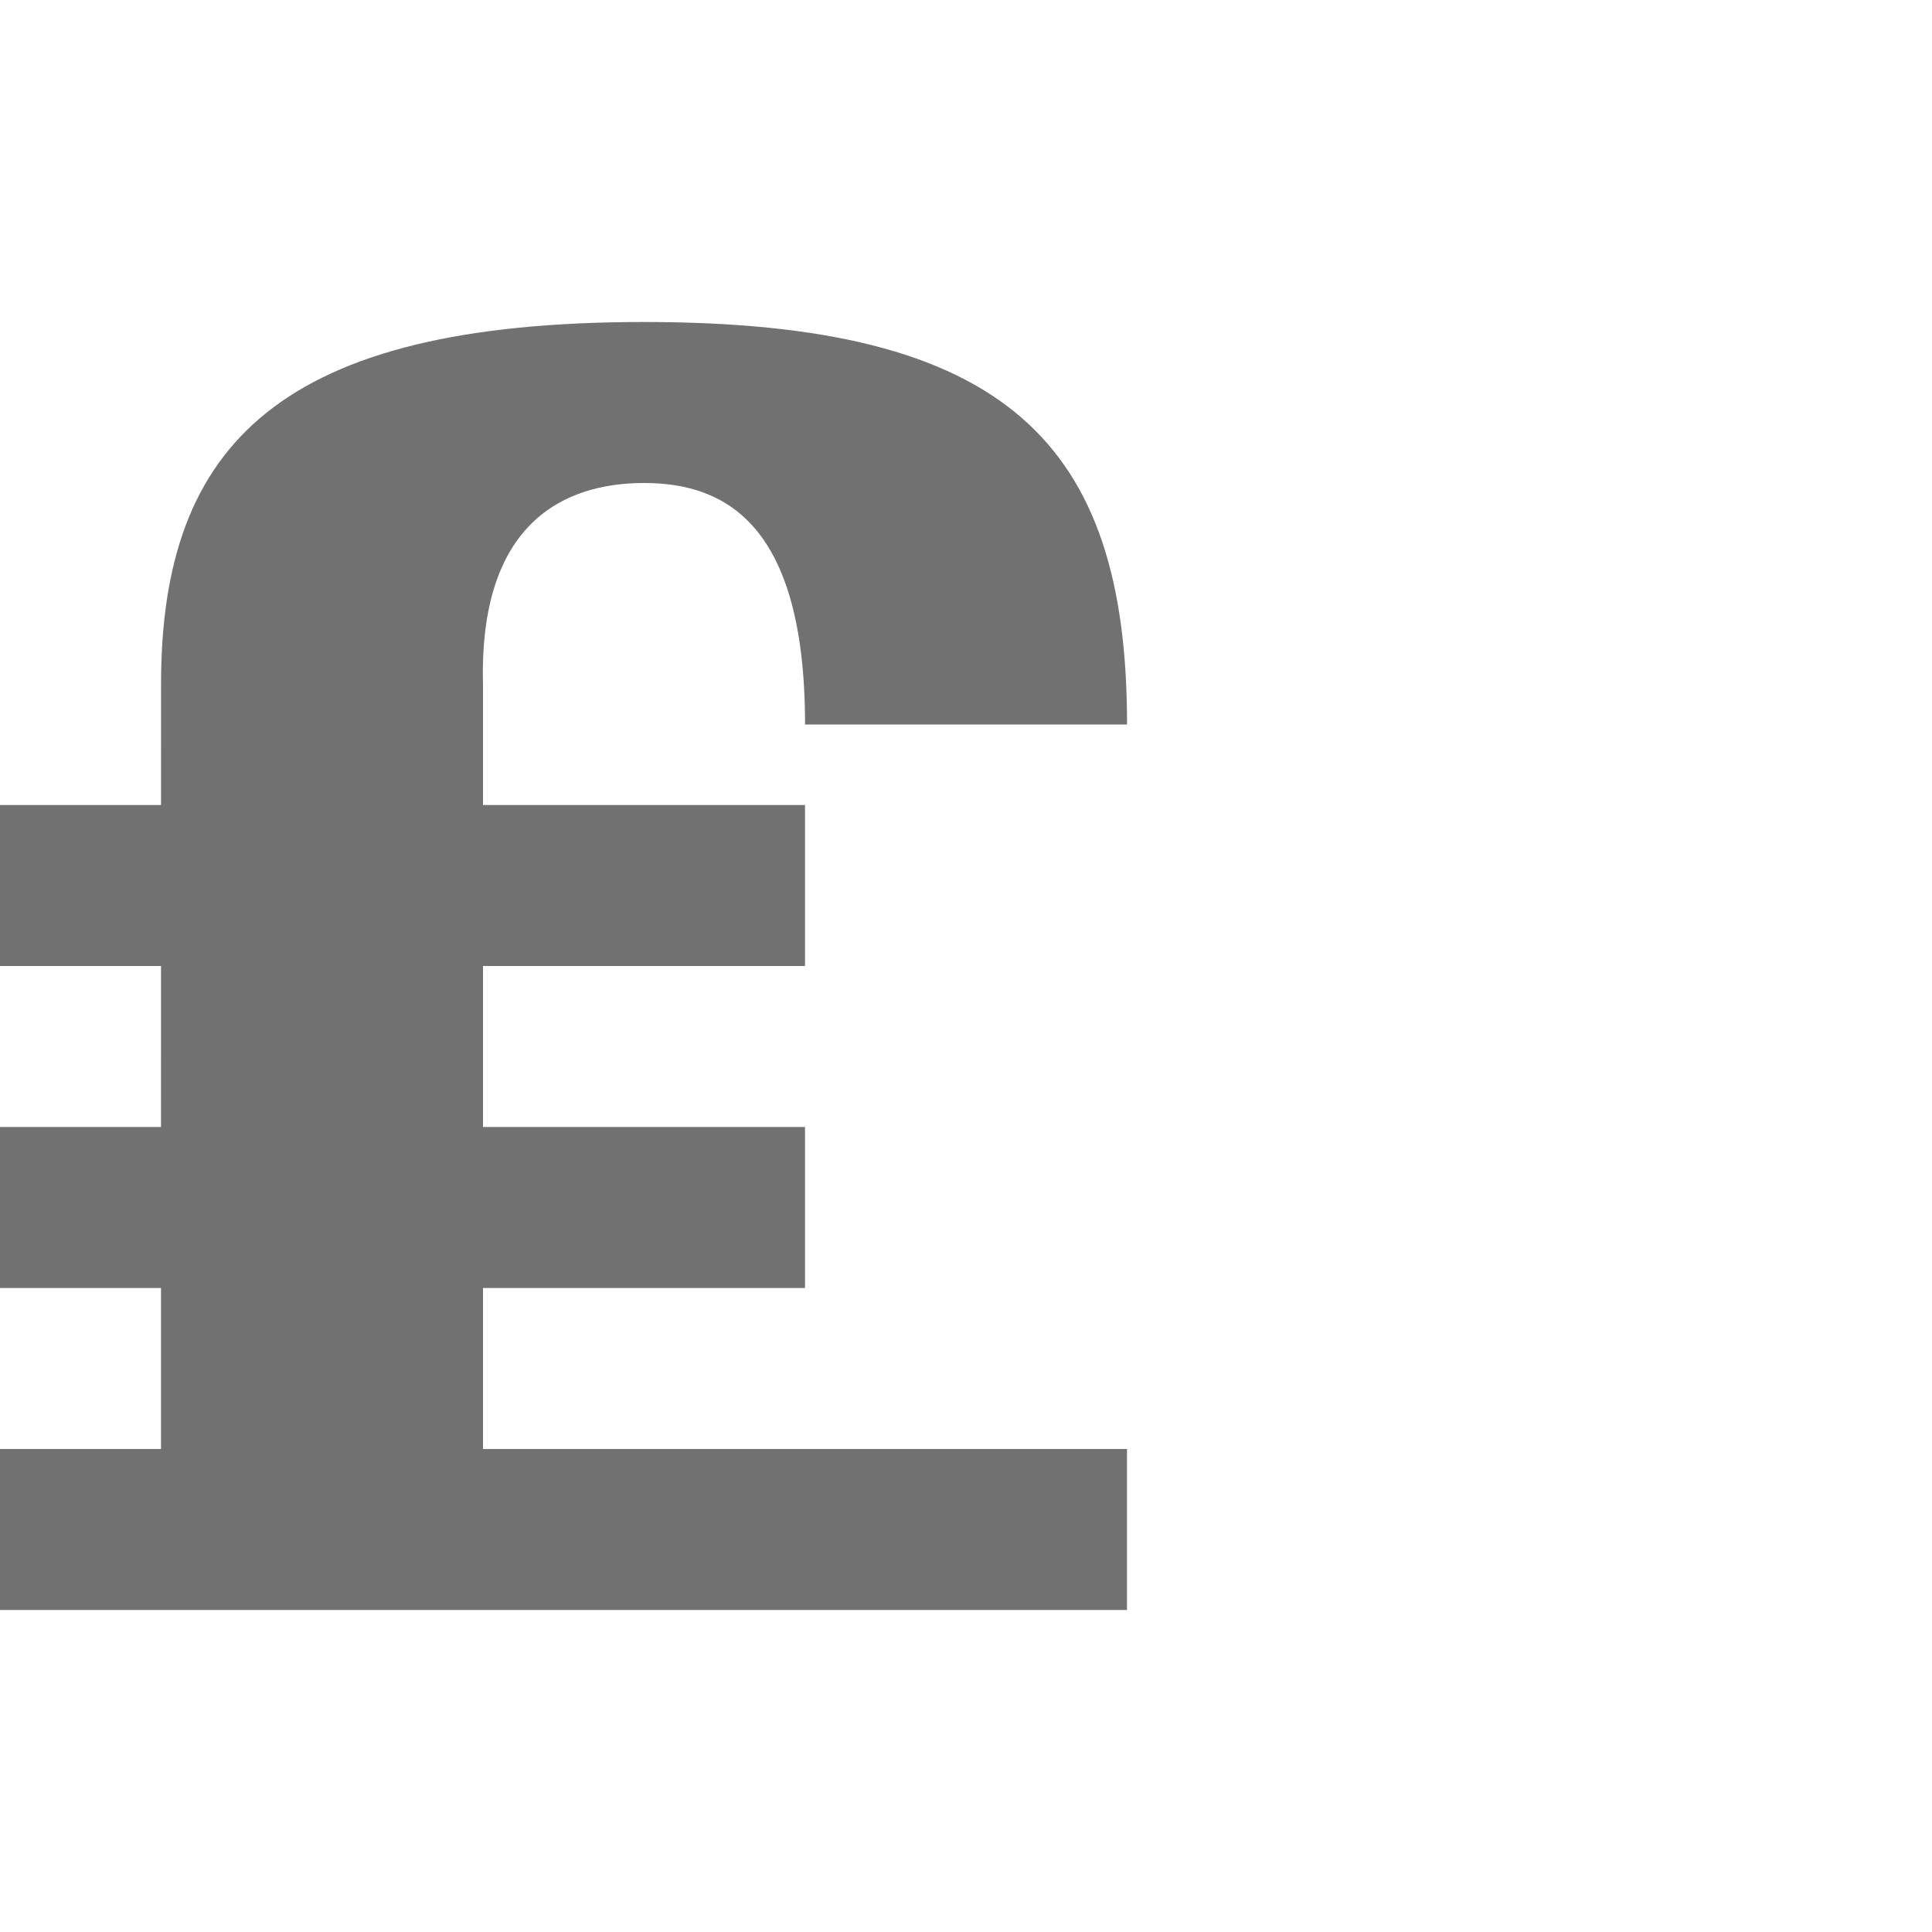
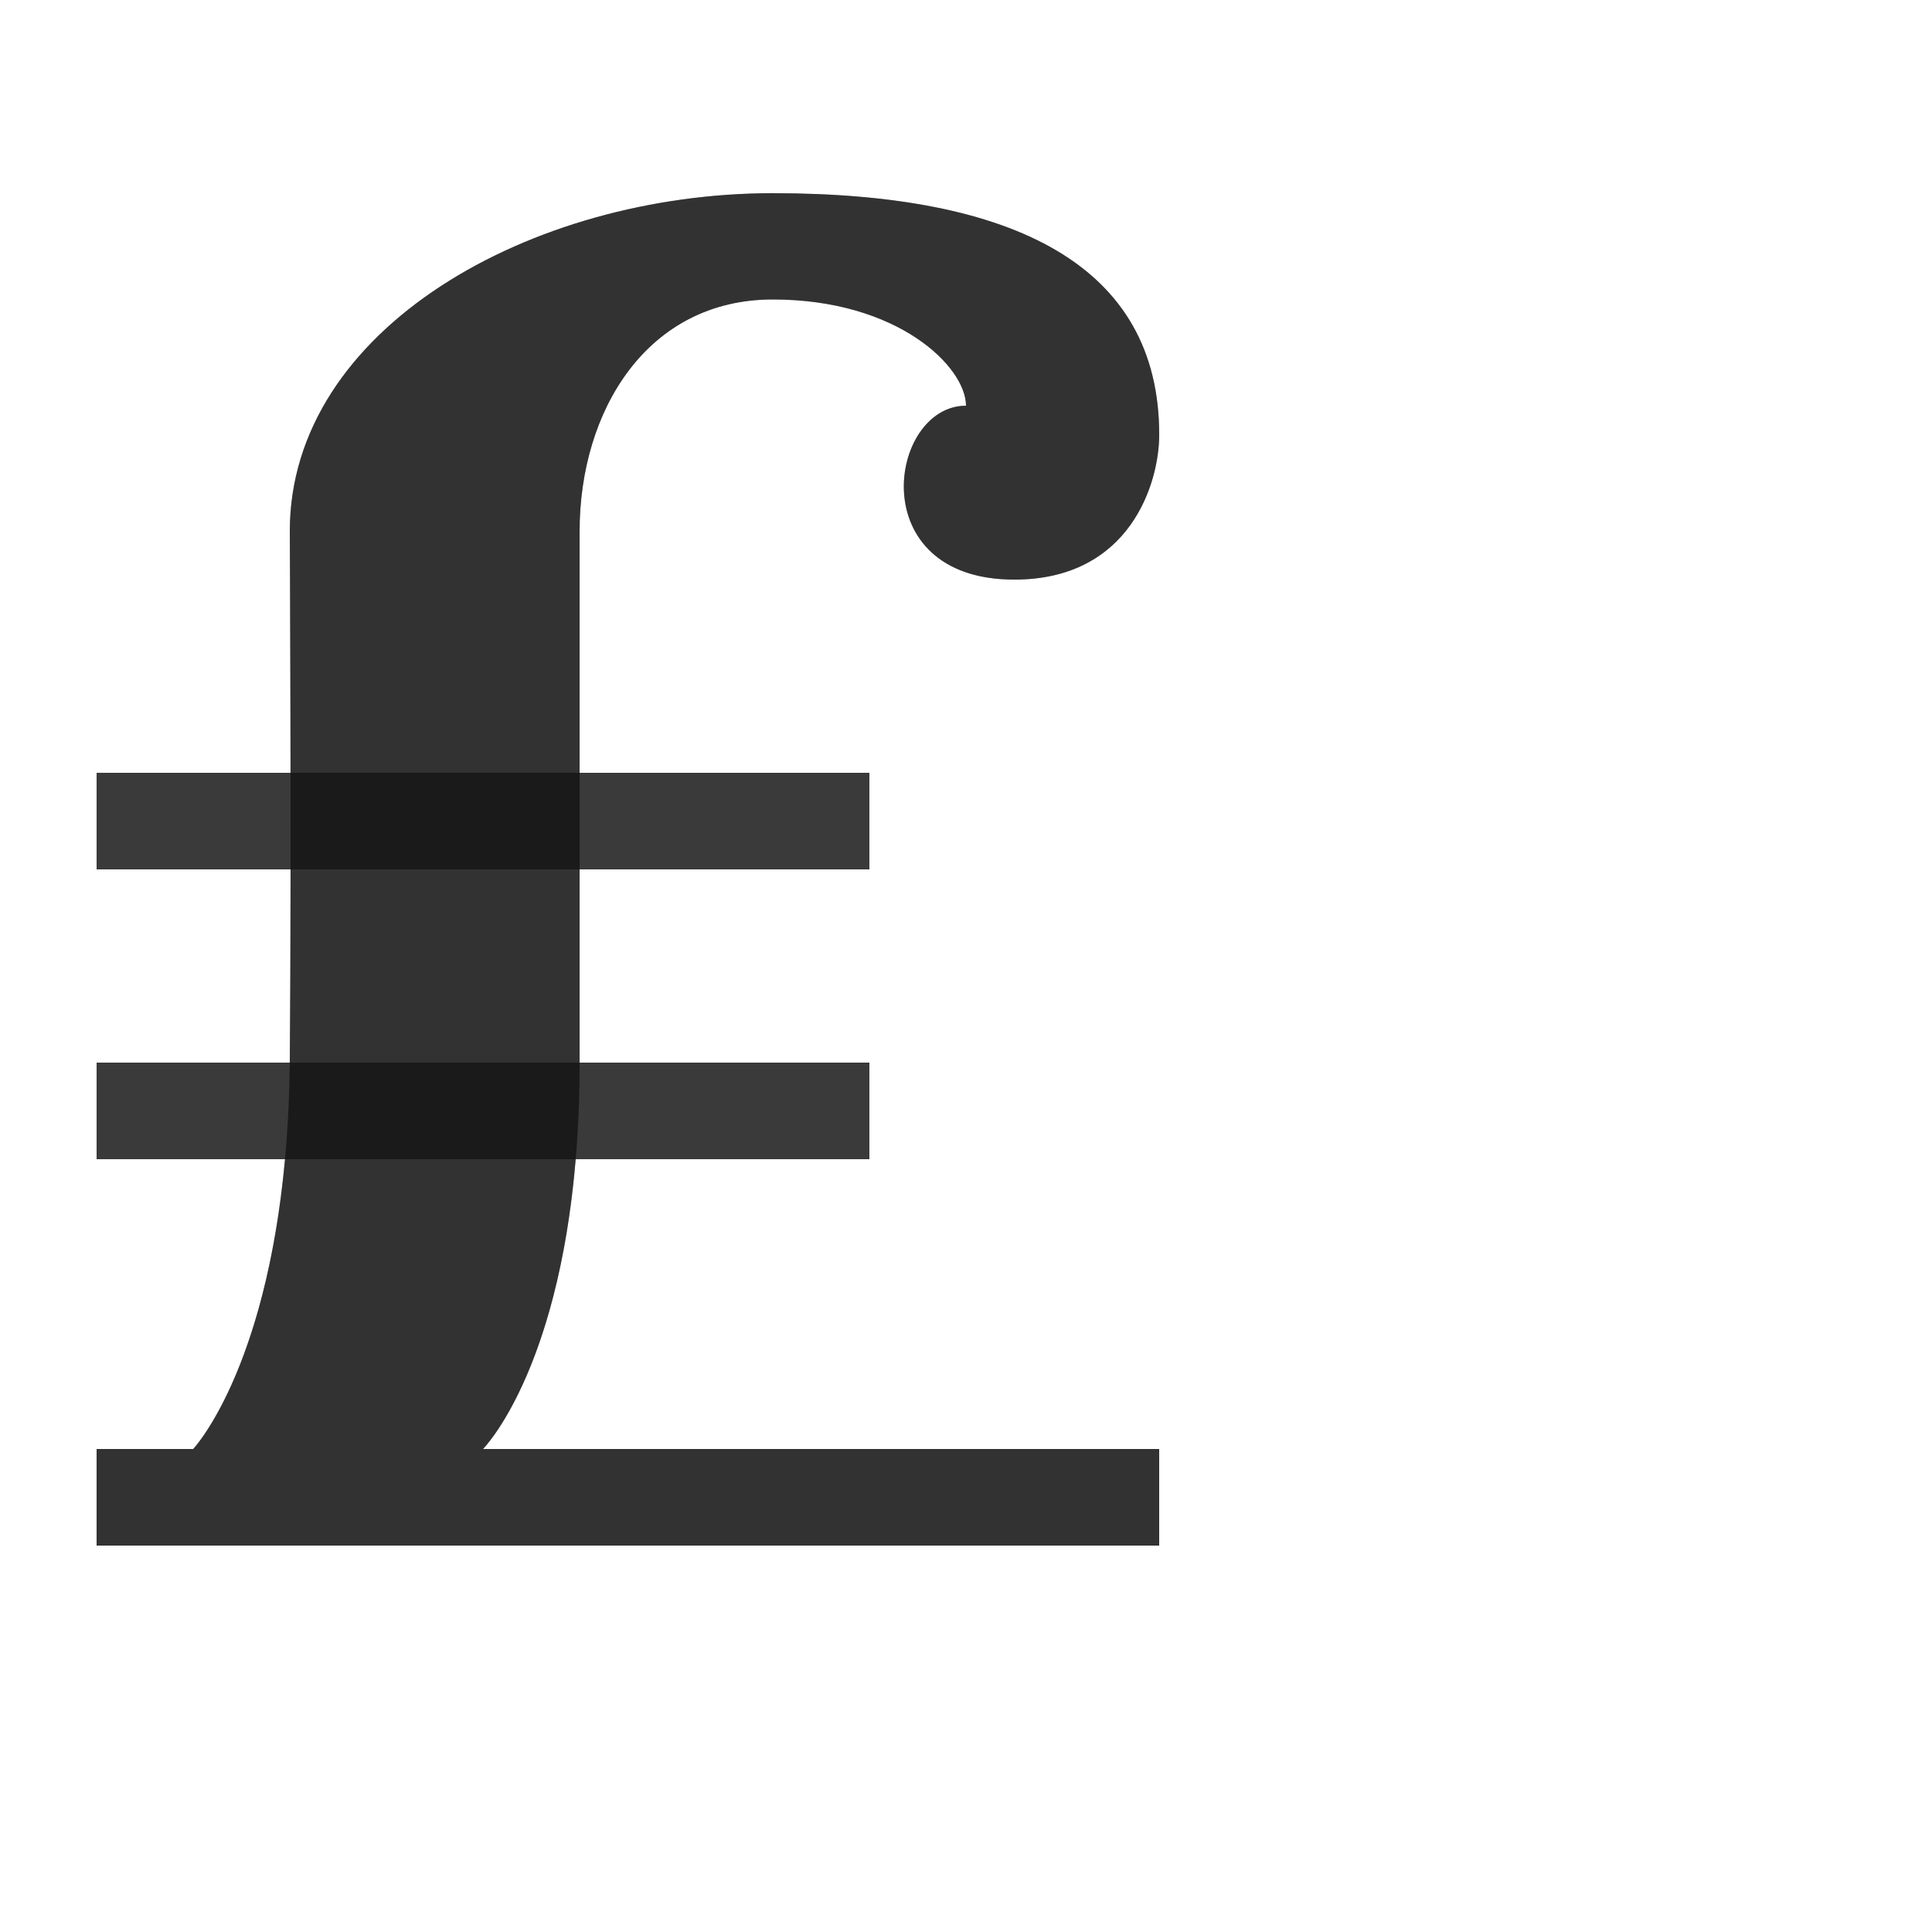
- <svg xmlns="http://www.w3.org/2000/svg" width="1200" height="1200" viewBox="0 0 1200 1200" version="1.1" id="svg1" xml:space="preserve">
+ <svg xmlns="http://www.w3.org/2000/svg" width="2000" height="2000" viewBox="0 0 2000 2000" version="1.1" id="svg1" xml:space="preserve">
  <defs id="defs1" />
  <g id="layer1">
-     <path id="path2-8-6" style="fill:#000000;fill-opacity:0.555;fill-rule:evenodd;stroke-width:1" d="M 400.031 200 C 175.032 200 100 275 100.031 425 L 100.023 500 L 0 500 L 0 600 L 100.012 600 L 100 700 L 0 700 L 0 800 L 100 800 L 100 900 L 0 900 L 0 1000 L 700 1000 L 700 900 L 300 900 L 300 800 L 500 800 L 500 700 L 300 700 L 300 600 L 500 600 L 500 500 L 300 500 L 300 425 C 297.456 325 350.031 300 400.031 300 C 450.031 300 500.031 325 500.031 450 L 700.031 450 C 700.031 275 625.031 200 400.031 200 z " />
+     <g id="layer1-4">
+       <path id="path8529-2" style="fill:#000000;fill-opacity:0.555;fill-rule:evenodd;stroke:none;stroke-width:1px;stroke-linecap:butt;stroke-linejoin:miter;stroke-opacity:1" d="M 800,310 C 670,310 600,425 600,550 v 550 c 0,300 -100,400 -100,400 h 700 v 100 H 100 v -100 h 100 c 0,0 97.456,-102.959 100,-402.544 C 301.853,879.22 300,550 300,550 300,340 550,200 800,200 c 250,0 400,75 400,250 0,50 -30,150 -150,150 -157.781,0 -130,-180 -50,-180 0,-40 -70,-110 -200,-110 z" />
+       <rect style="opacity:0.49;fill:#000000;fill-rule:evenodd;stroke-width:100;stroke-linecap:round;stroke-linejoin:round;stroke-miterlimit:4.5;stop-color:#000000" id="rect7335" width="800" height="100" x="100" y="1100" />
+       <rect style="opacity:0.49;fill:#000000;fill-rule:evenodd;stroke-width:100;stroke-linecap:round;stroke-linejoin:round;stroke-miterlimit:4.5;stop-color:#000000" id="rect7335-4" width="800" height="100" x="100" y="800" />
+       <path id="path8529-2-7" style="fill:#000000;fill-opacity:0.555;fill-rule:evenodd;stroke:none;stroke-width:1px;stroke-linecap:butt;stroke-linejoin:miter;stroke-opacity:1" d="M 800 200 C 550 200 300 340 300 550 C 300 550 300.563 663.868 300.723 800 L 100 800 L 100 900 L 300.771 900 C 300.71 968.338 300.515 1036.811 300 1097.455 C 299.992 1098.339 299.937 1099.119 299.928 1100 L 100 1100 L 100 1200 L 295.027 1200 C 274.767 1420.963 200 1500 200 1500 L 100 1500 L 100 1600 L 1200 1600 L 1200 1500 L 500 1500 C 500 1500 577.241 1422.561 595.916 1200 L 900 1200 L 900 1100 L 600 1100 L 600 900 L 900 900 L 900 800 L 600 800 L 600 550 C 600 425 670 310 800 310 C 930 310 1000 380 1000 420 C 920 420 892.219 600 1050 600 C 1170 600 1200 500 1200 450 C 1200 275 1050 200 800 200 z " />
+     </g>
  </g>
</svg>
